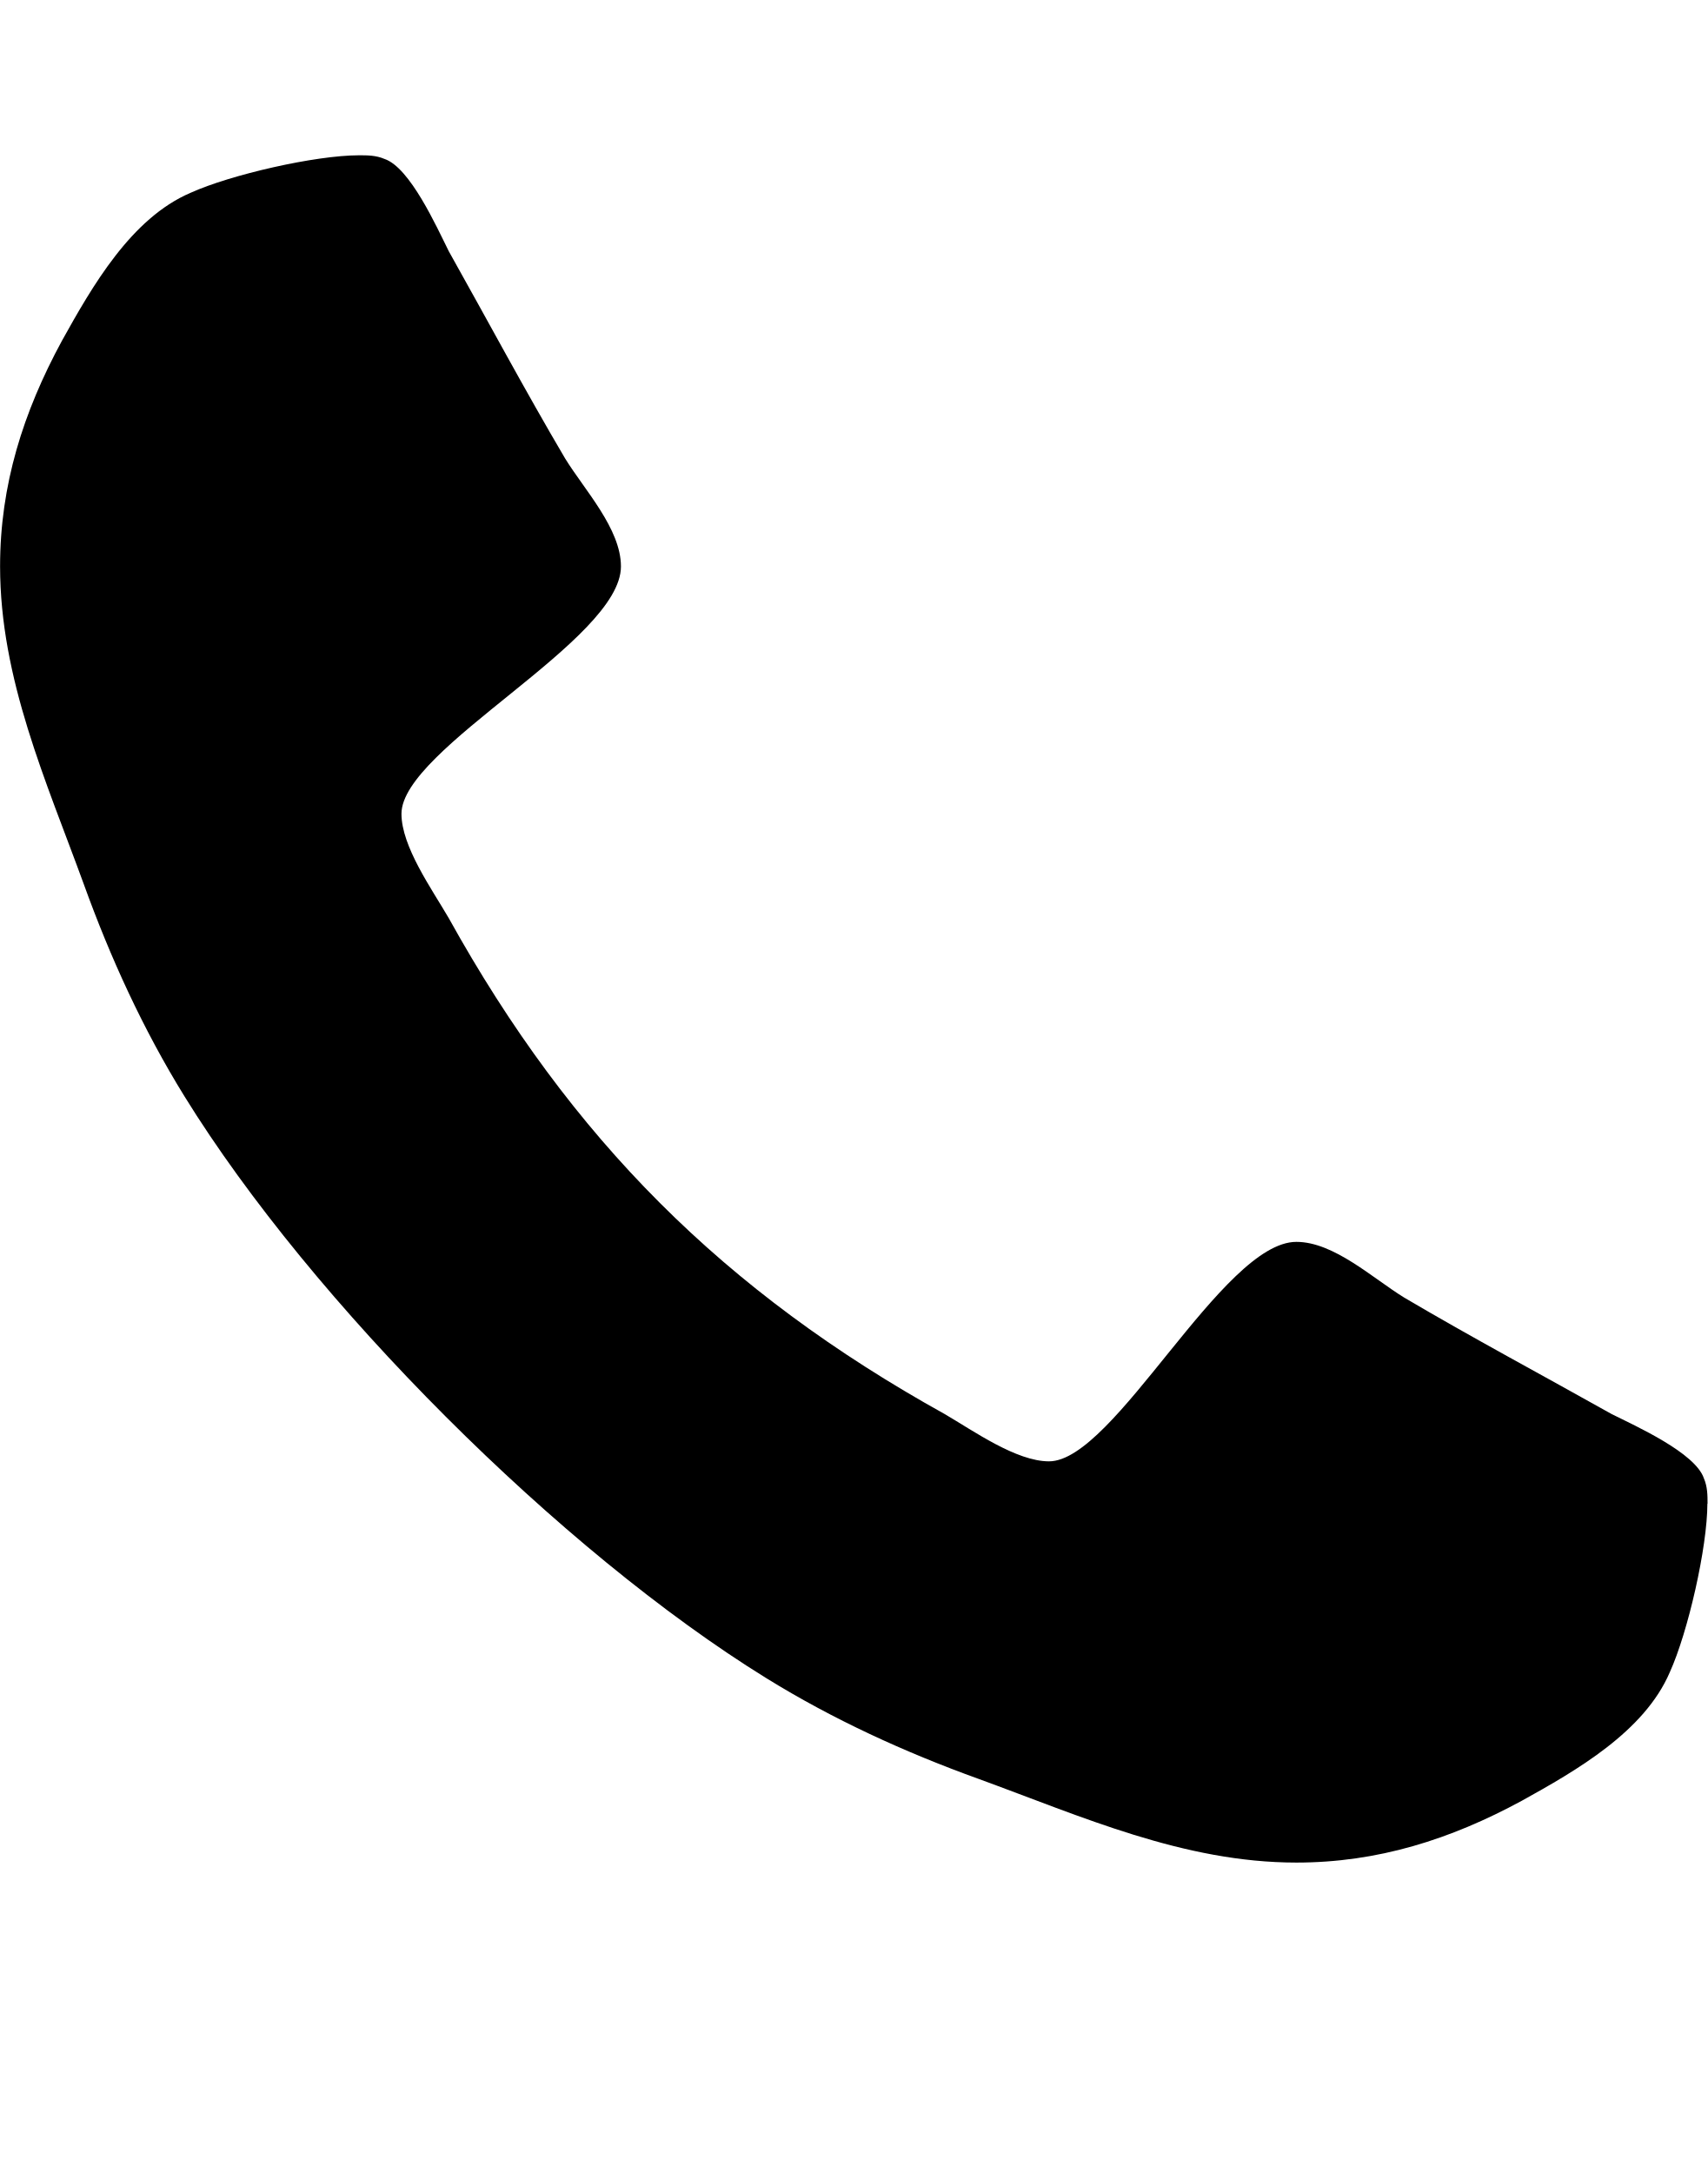
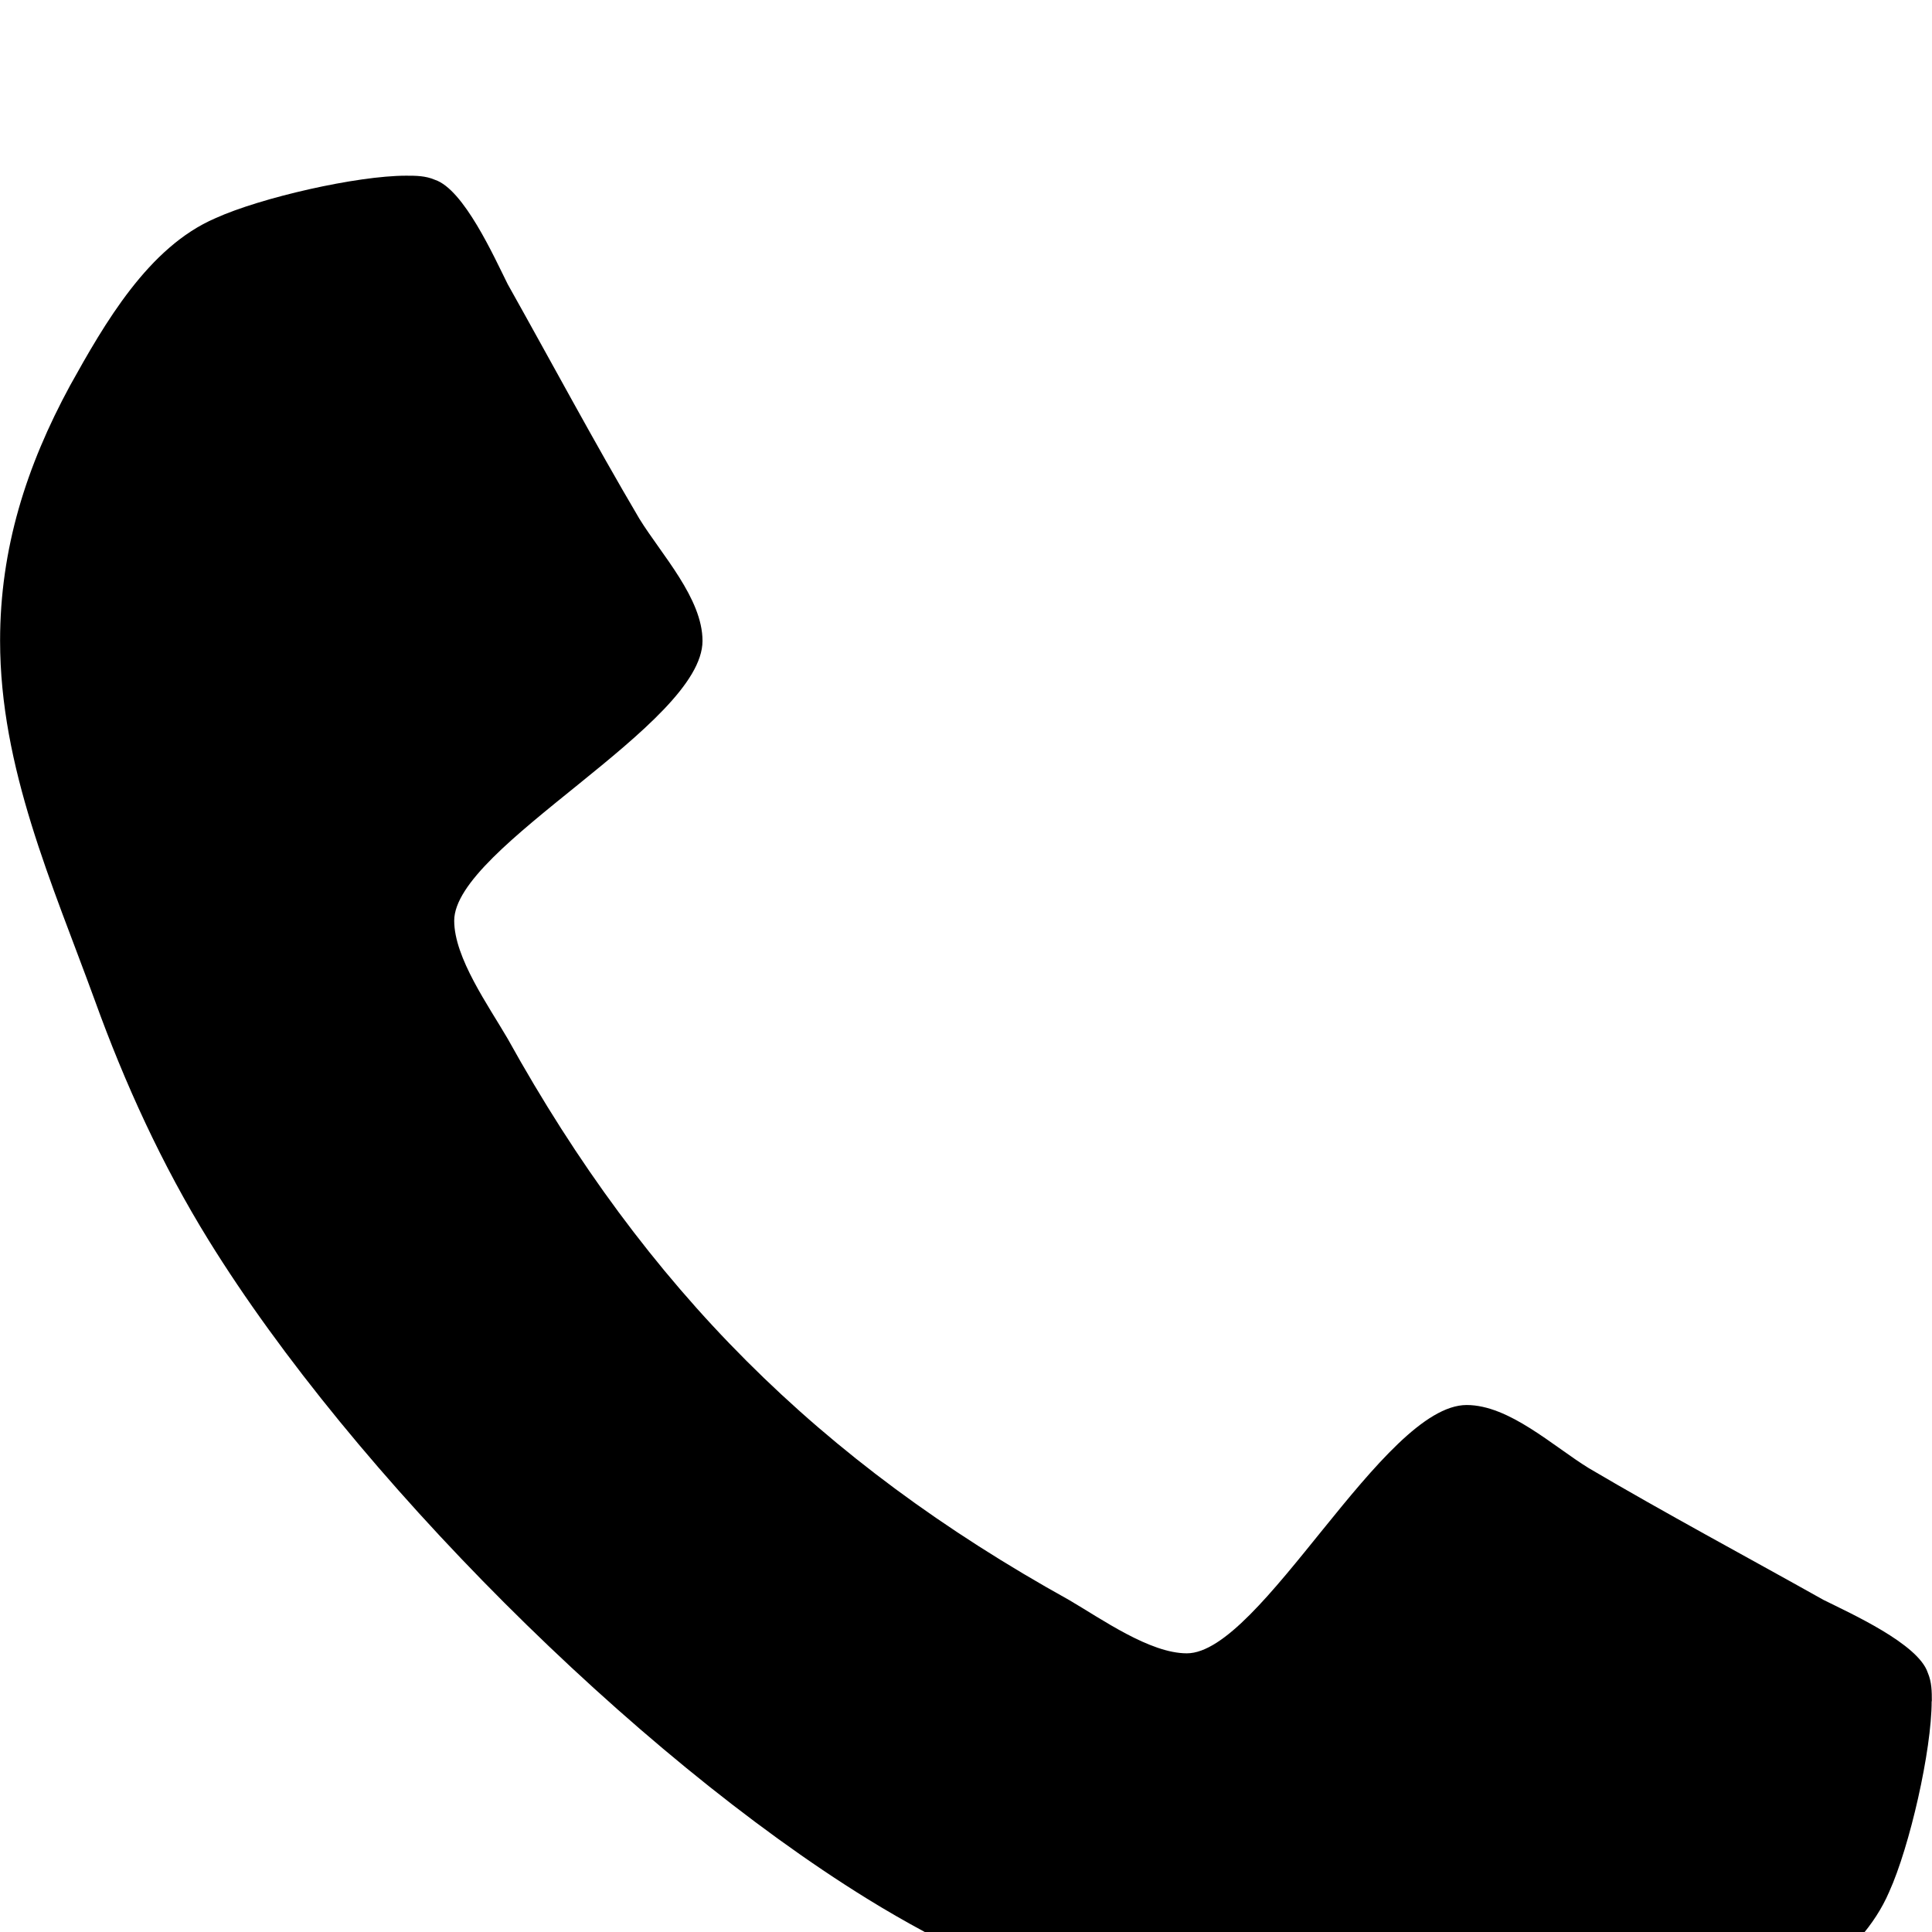
- <svg xmlns="http://www.w3.org/2000/svg" version="1.1" width="22" height="28" viewBox="0 0 22 28">
+ <svg xmlns="http://www.w3.org/2000/svg" version="1.1">
  <path d="M22 19.375c0 0.562-0.25 1.656-0.484 2.172-0.328 0.766-1.203 1.266-1.906 1.656-0.922 0.5-1.859 0.797-2.906 0.797-1.453 0-2.766-0.594-4.094-1.078-0.953-0.344-1.875-0.766-2.734-1.297-2.656-1.641-5.859-4.844-7.5-7.5-0.531-0.859-0.953-1.781-1.297-2.734-0.484-1.328-1.078-2.641-1.078-4.094 0-1.047 0.297-1.984 0.797-2.906 0.391-0.703 0.891-1.578 1.656-1.906 0.516-0.234 1.609-0.484 2.172-0.484 0.109 0 0.219 0 0.328 0.047 0.328 0.109 0.672 0.875 0.828 1.188 0.5 0.891 0.984 1.797 1.5 2.672 0.25 0.406 0.719 0.906 0.719 1.391 0 0.953-2.828 2.344-2.828 3.187 0 0.422 0.391 0.969 0.609 1.344 1.578 2.844 3.547 4.813 6.391 6.391 0.375 0.219 0.922 0.609 1.344 0.609 0.844 0 2.234-2.828 3.187-2.828 0.484 0 0.984 0.469 1.391 0.719 0.875 0.516 1.781 1 2.672 1.5 0.313 0.156 1.078 0.5 1.188 0.828 0.047 0.109 0.047 0.219 0.047 0.328z" />
</svg>
